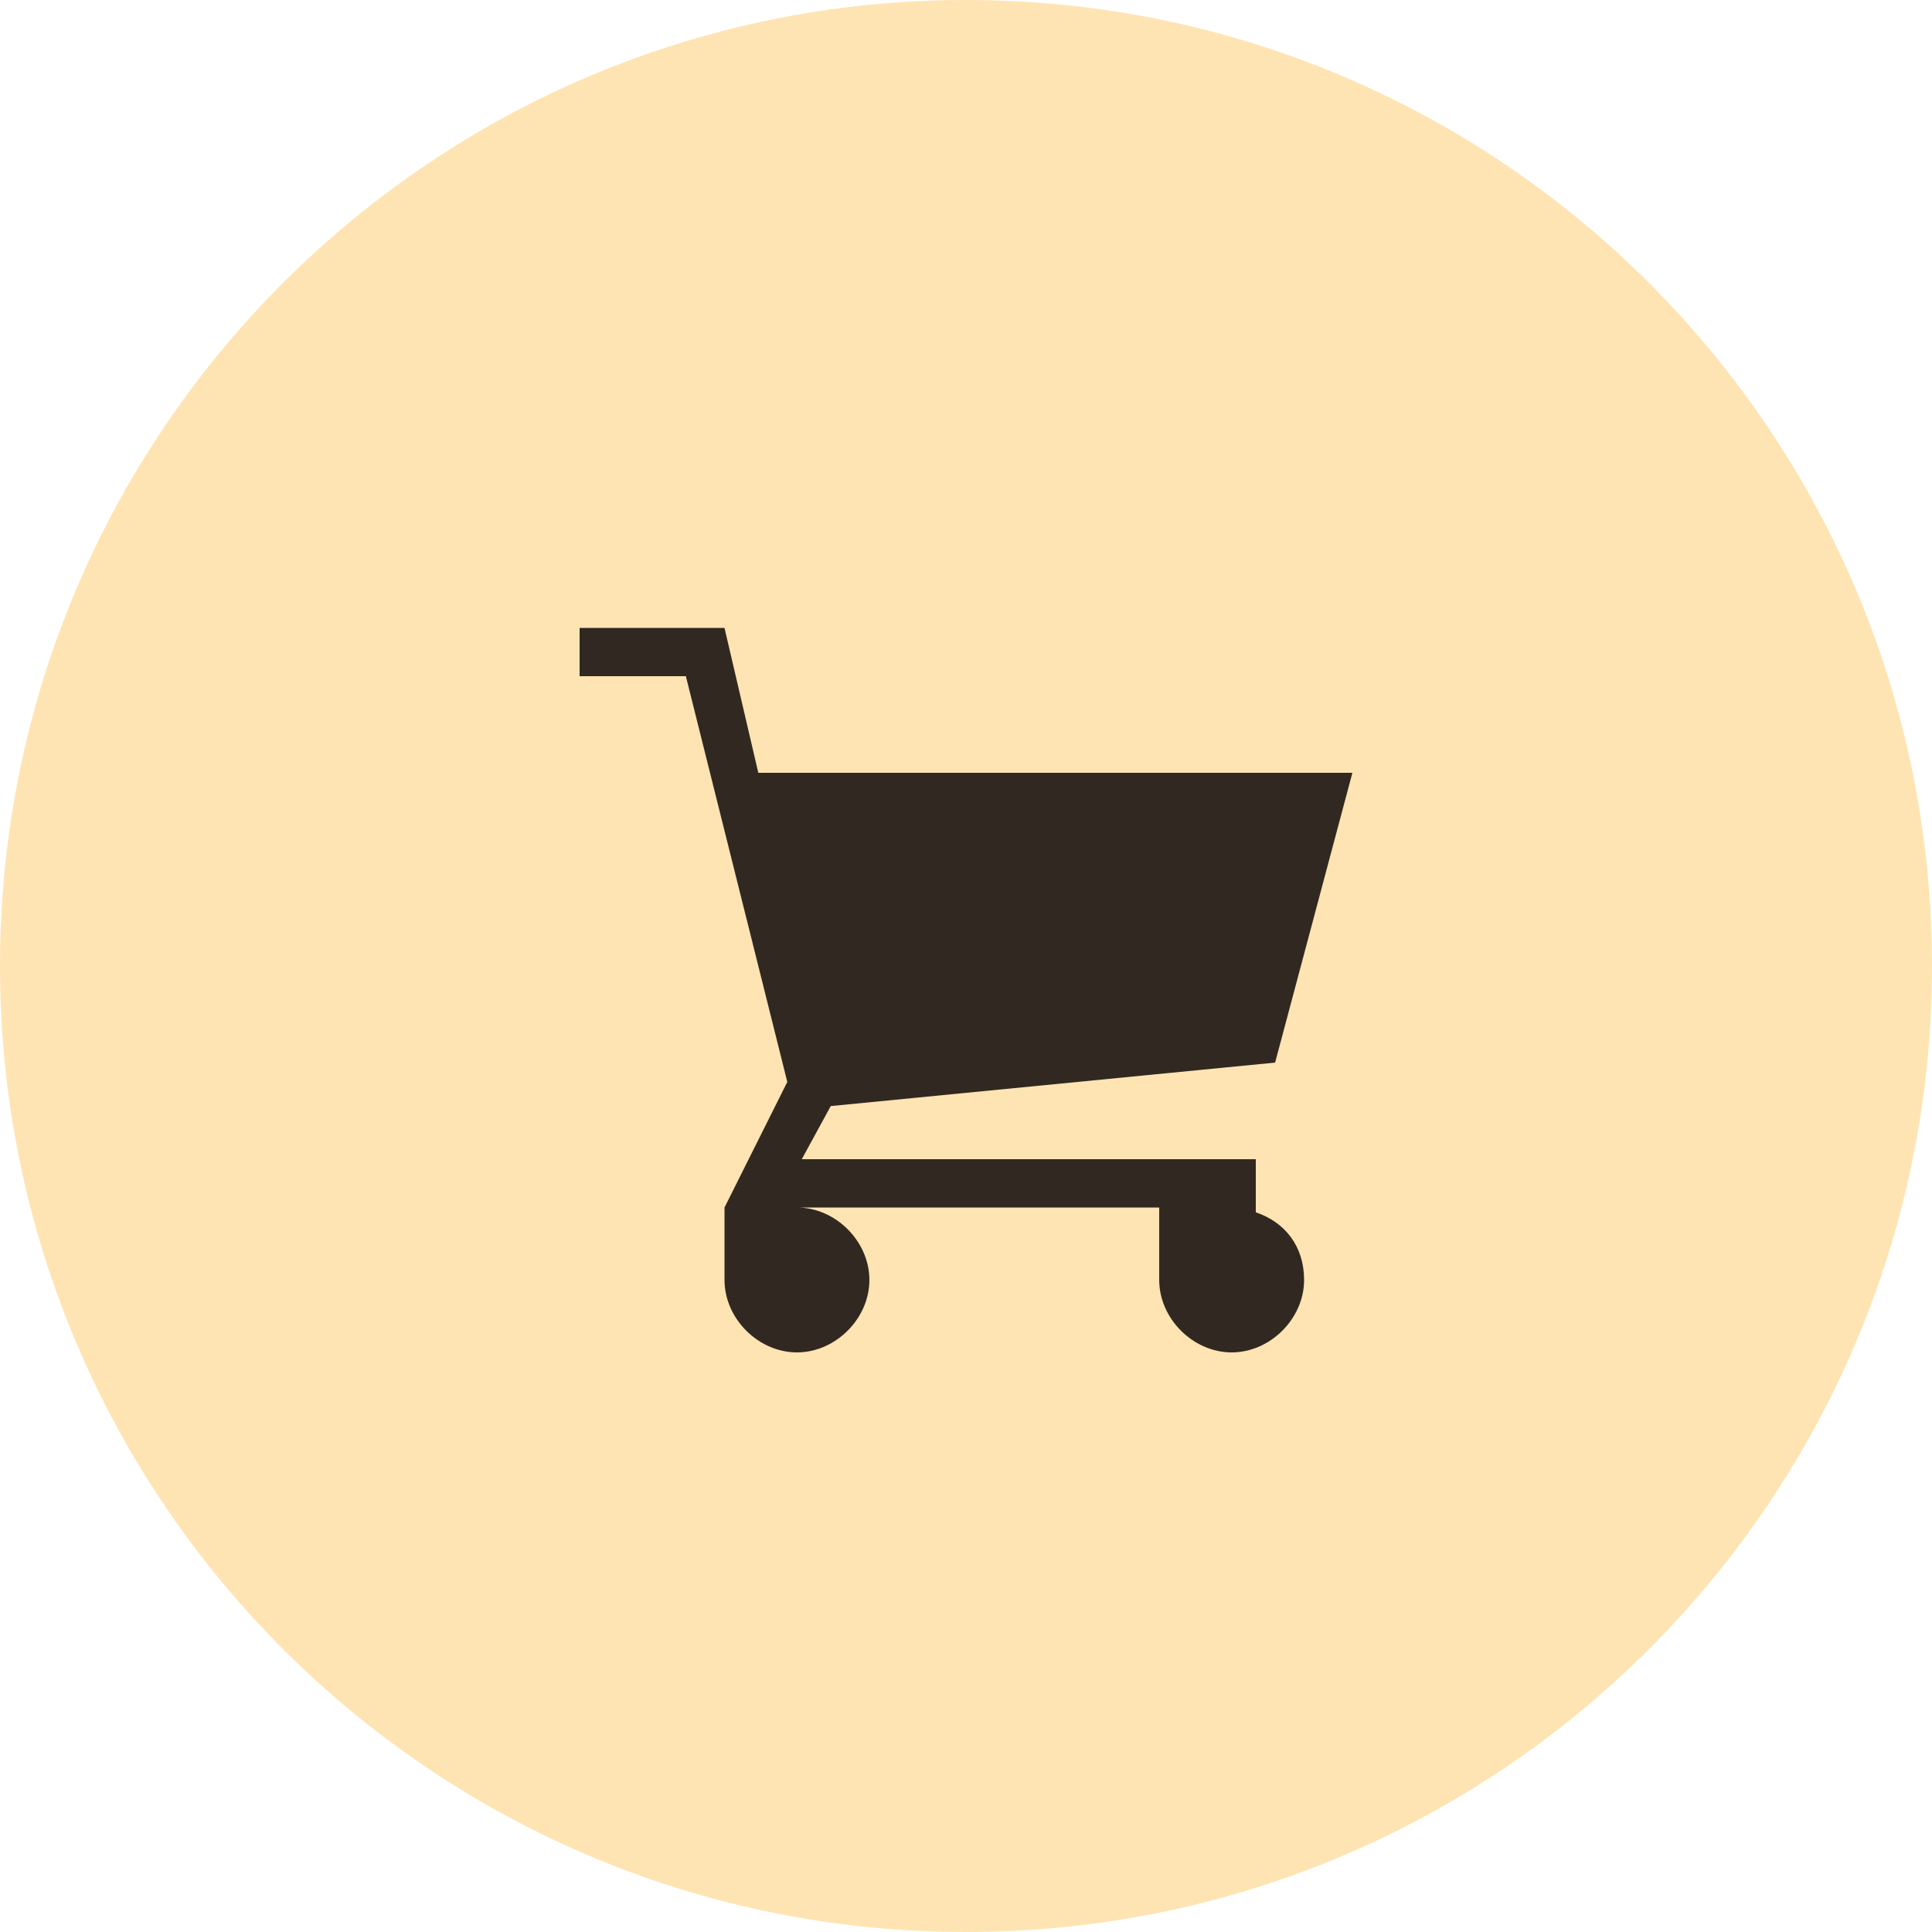
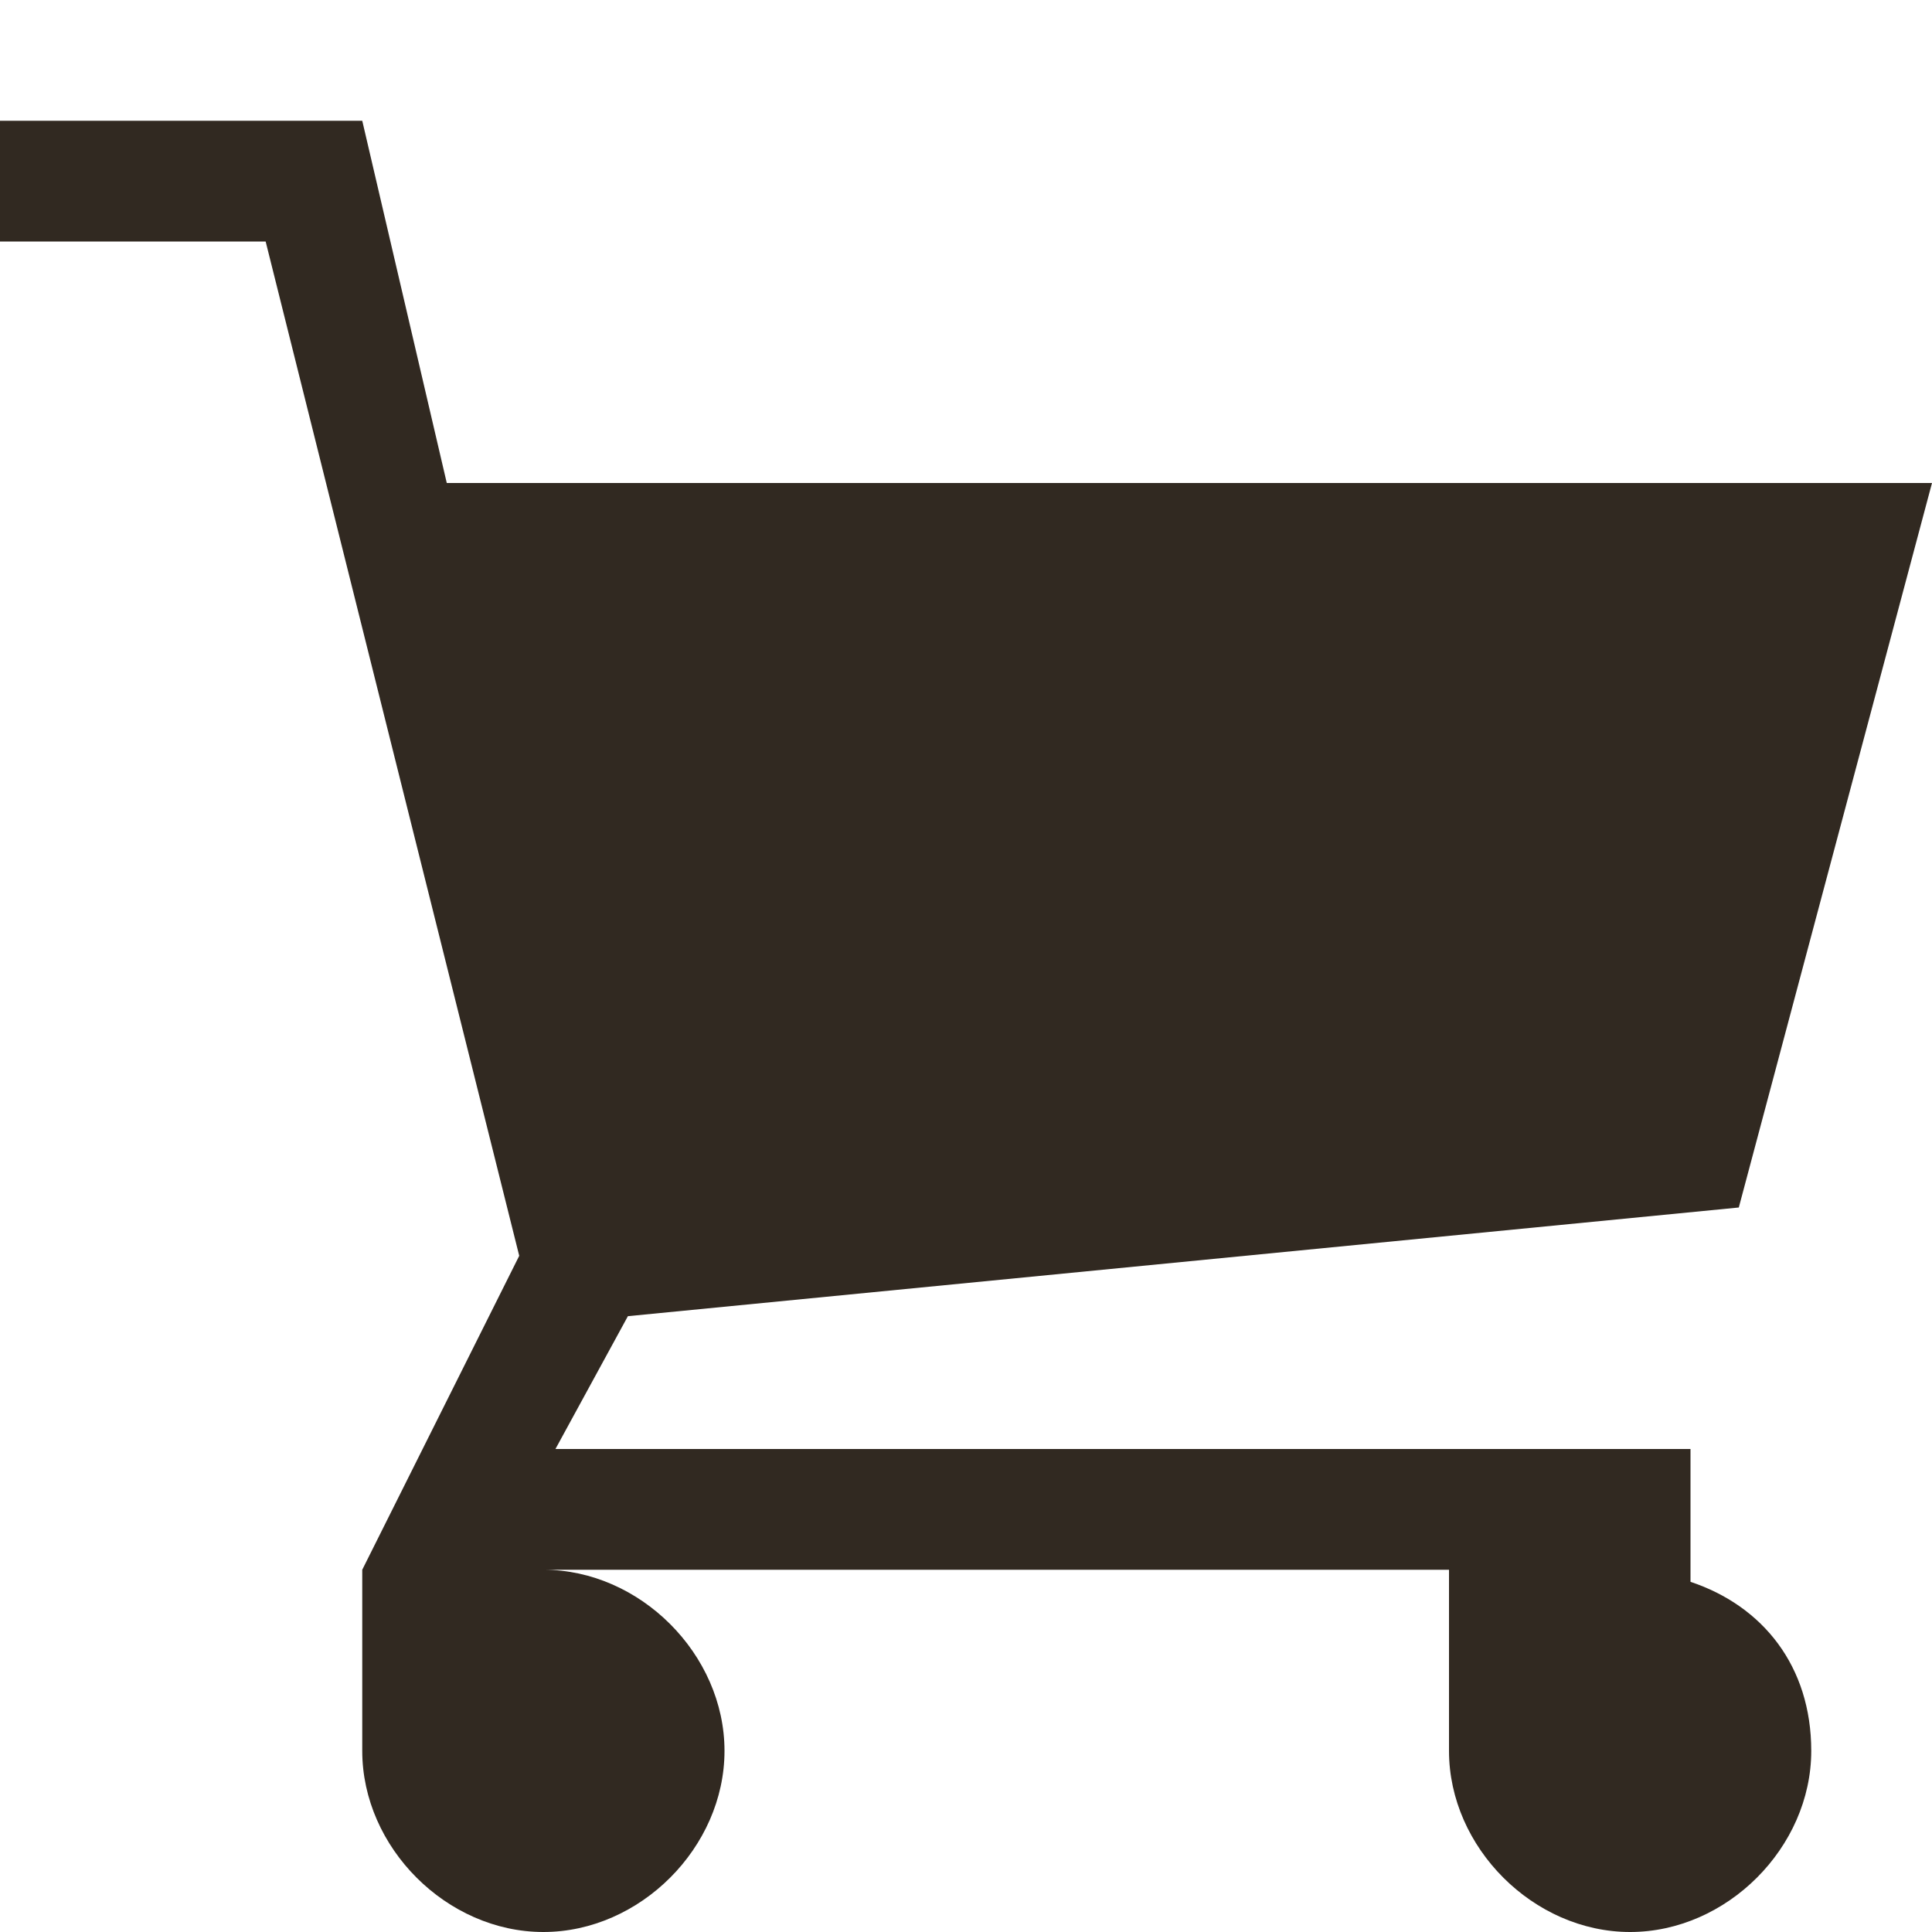
- <svg xmlns="http://www.w3.org/2000/svg" width="60" height="60" viewBox="0 0 60 60" fill="none">
-   <rect opacity="0.3" width="60" height="60" rx="30" fill="#FFA500" />
-   <path d="M39 37.65V36H24.9L25.8 34.35L39.6 33L42 24H23.55L22.5 19.5H18V21H21.3L24.45 33.6L22.5 37.5V39.75C22.5 40.95 23.55 42 24.75 42C25.95 42 27 40.95 27 39.75C27 38.55 25.95 37.5 24.75 37.5H36V39.75C36 40.95 37.05 42 38.25 42C39.45 42 40.5 40.95 40.5 39.75C40.5 38.7 39.9 37.95 39 37.65Z" fill="#312921" />
+ <svg xmlns="http://www.w3.org/2000/svg" width="24" height="24" viewBox="0 0 24 24" fill="none">
+   <path d="M21 19.65V18H6.9L7.8 16.35L21.6 15L24 6H5.55L4.5 1.5H0V3H3.3L6.45 15.6L4.5 19.5V21.75C4.5 22.95 5.55 24 6.75 24C7.95 24 9 22.95 9 21.75C9 20.55 7.95 19.5 6.75 19.5H18V21.75C18 22.95 19.05 24 20.25 24C21.45 24 22.5 22.95 22.5 21.75C22.5 20.7 21.9 19.95 21 19.65Z" fill="#312921" />
</svg>
